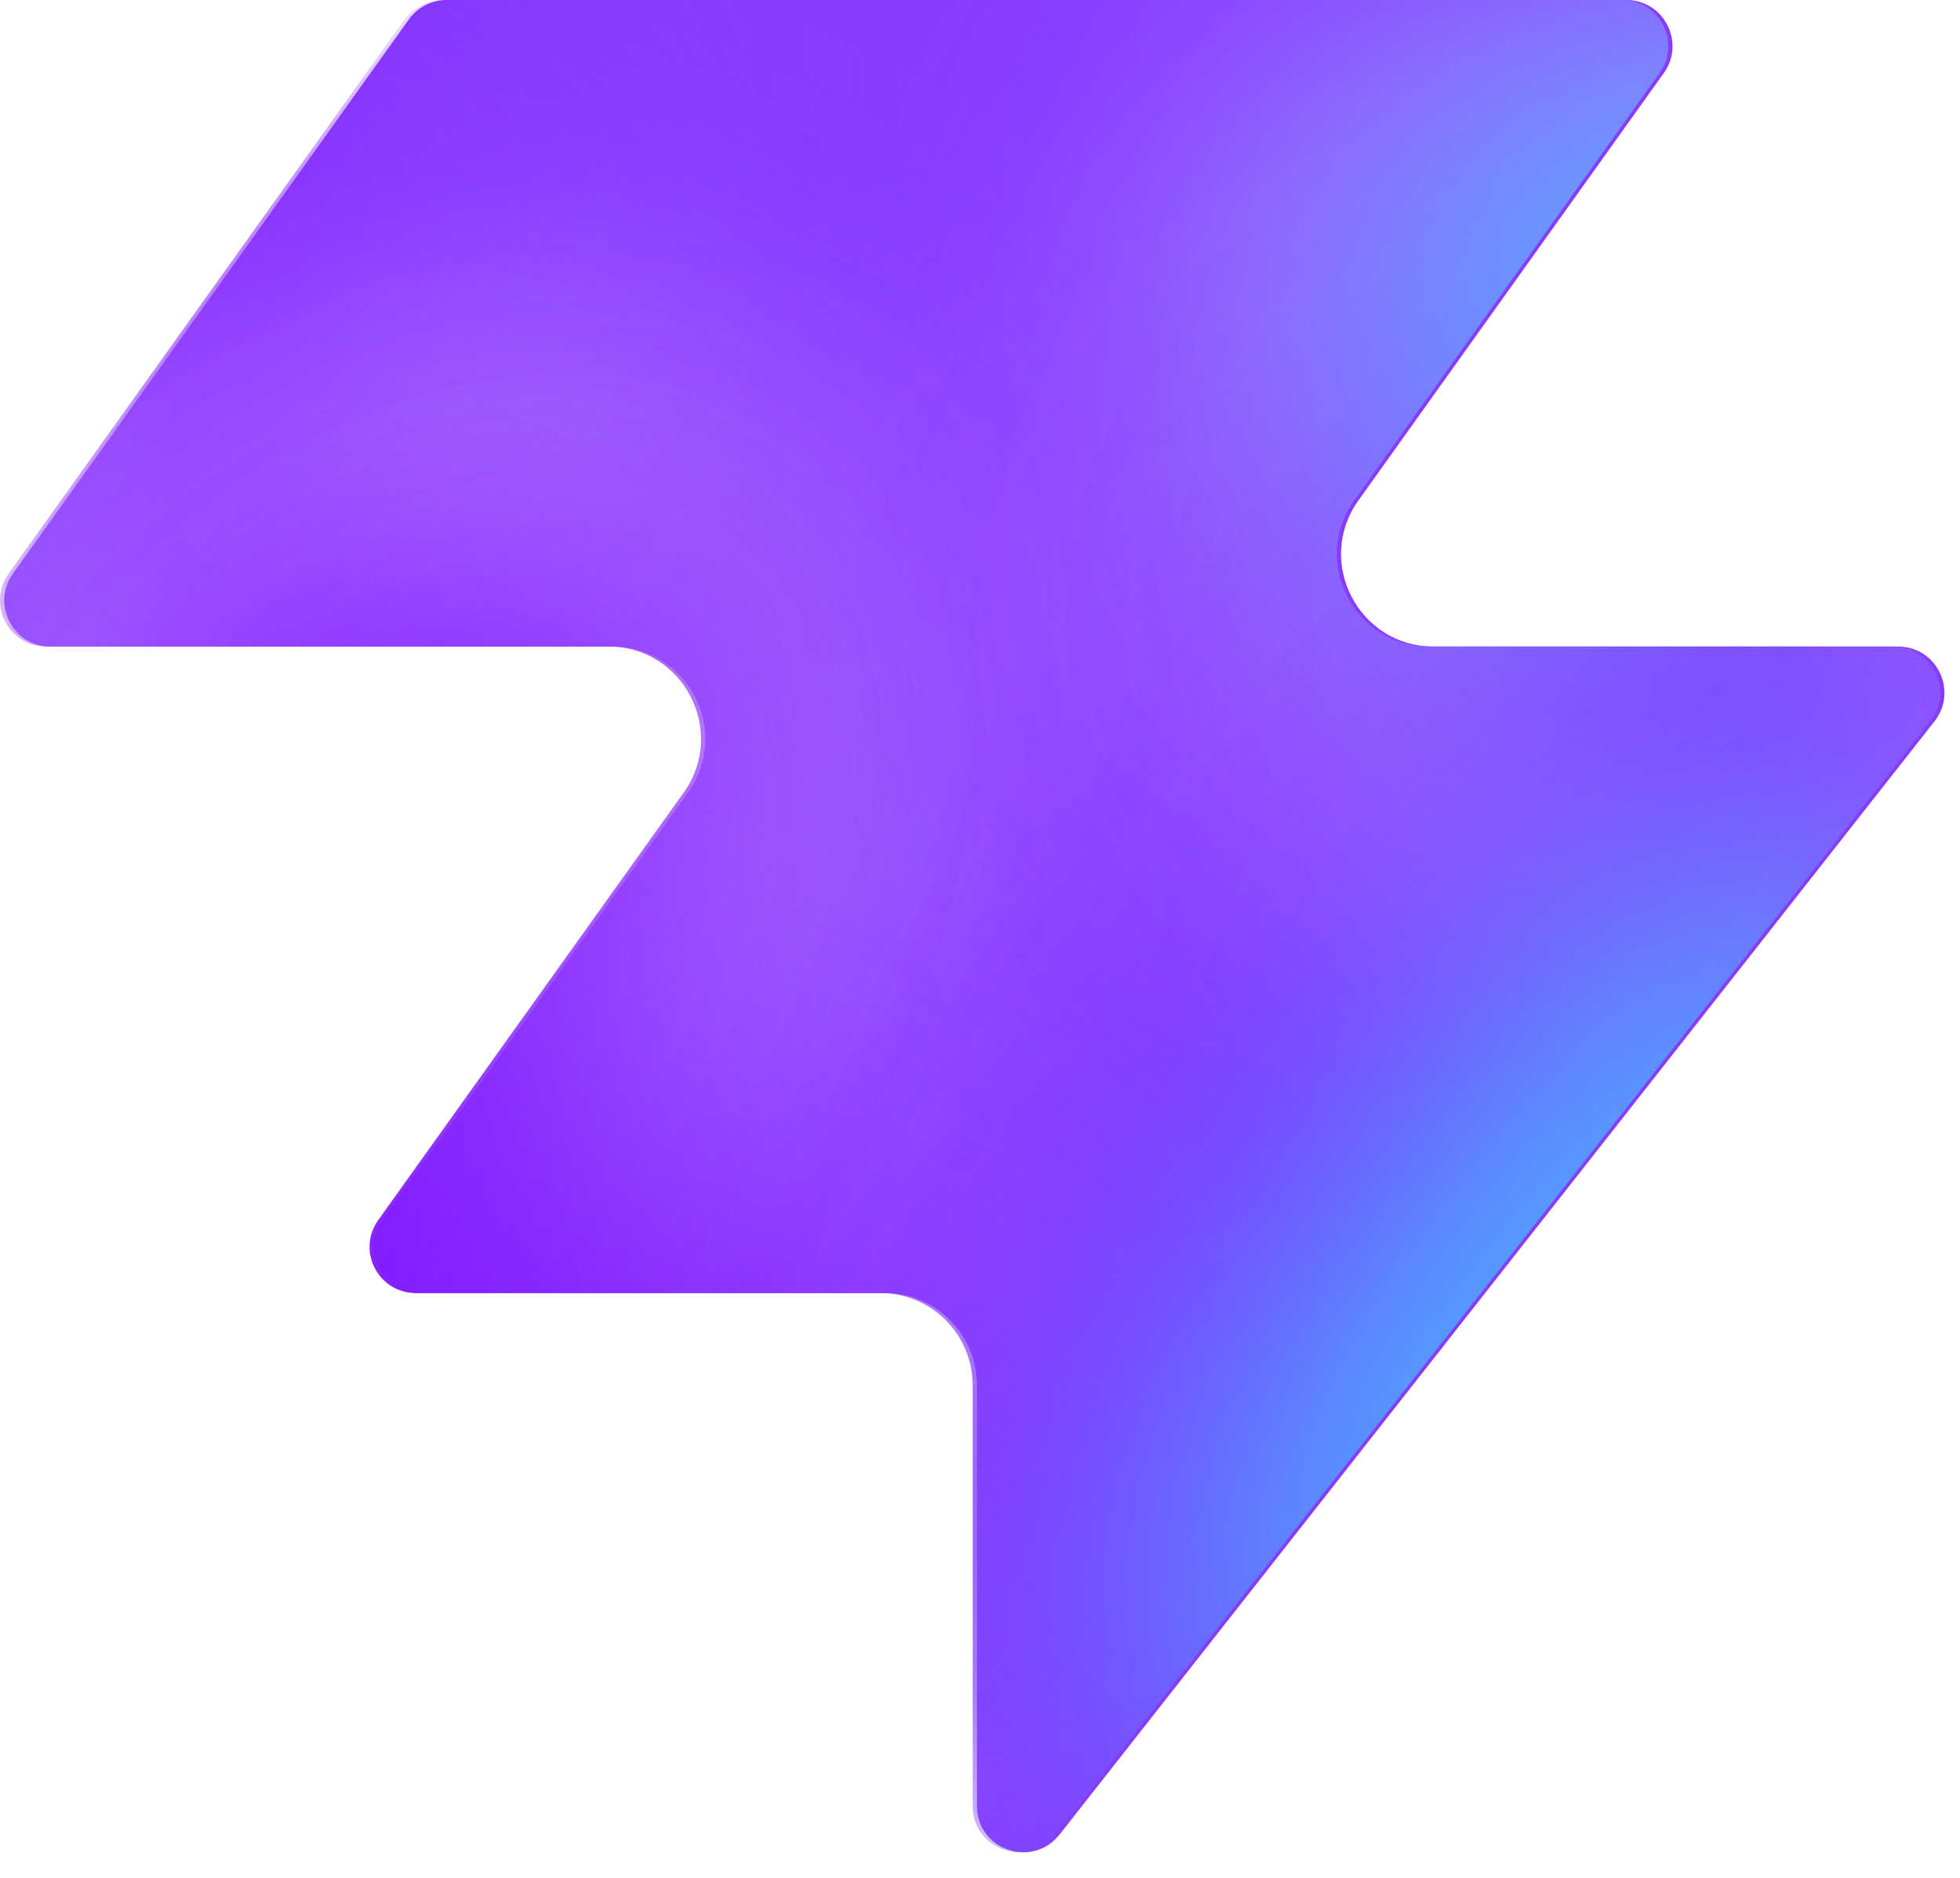
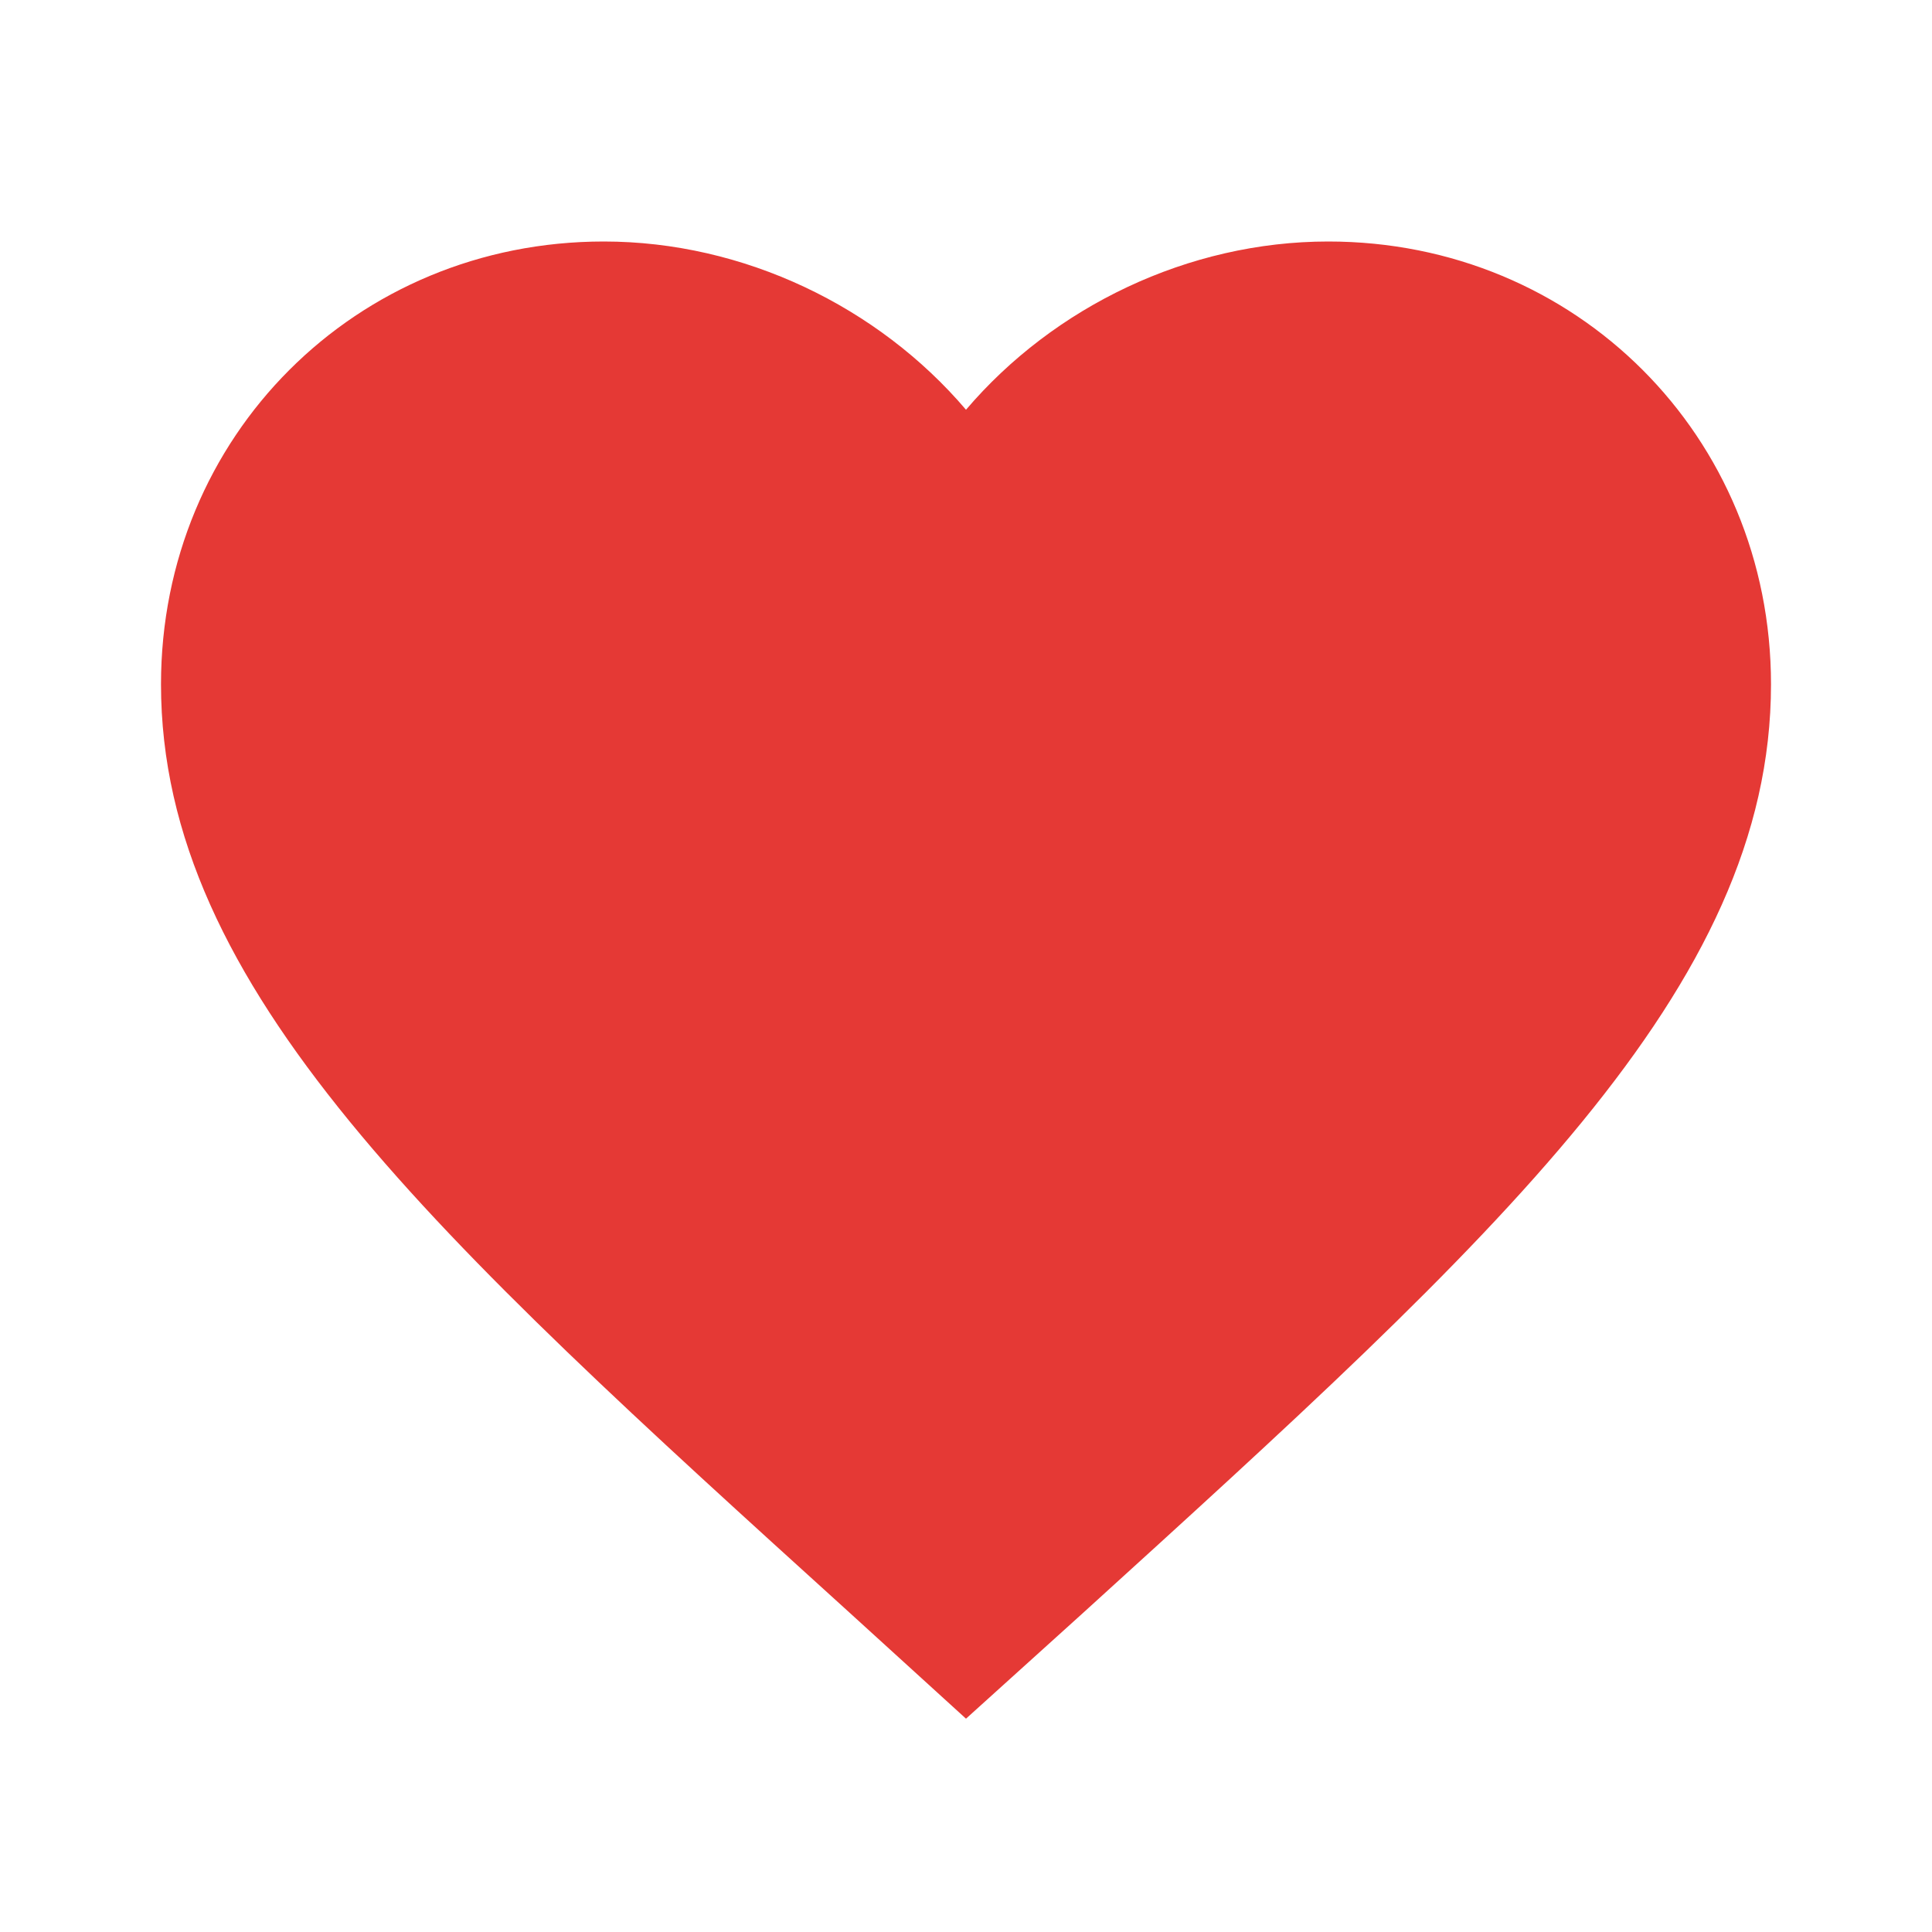
- <svg xmlns="http://www.w3.org/2000/svg" width="48" height="46" fill="none" viewBox="0 0 48 46">
-   <path fill="#863bff" d="M25.946 44.938c-.664.845-2.021.375-2.021-.698V33.937a2.26 2.26 0 0 0-2.262-2.262H10.287c-.92 0-1.456-1.04-.92-1.788l7.48-10.471c1.07-1.497 0-3.578-1.842-3.578H1.237c-.92 0-1.456-1.04-.92-1.788L10.013.474c.214-.297.556-.474.92-.474h28.894c.92 0 1.456 1.04.92 1.788l-7.48 10.471c-1.07 1.498 0 3.579 1.842 3.579h11.377c.943 0 1.473 1.088.89 1.83L25.947 44.94z" style="fill:#863bff;fill:color(display-p3 .525 .23 1);fill-opacity:1" />
-   <mask id="a" width="48" height="46" x="0" y="0" maskUnits="userSpaceOnUse" style="mask-type:alpha">
-     <path fill="#000" d="M25.842 44.938c-.664.844-2.021.375-2.021-.698V33.937a2.26 2.26 0 0 0-2.262-2.262H10.183c-.92 0-1.456-1.04-.92-1.788l7.48-10.471c1.07-1.498 0-3.579-1.842-3.579H1.133c-.92 0-1.456-1.04-.92-1.787L9.91.473c.214-.297.556-.474.92-.474h28.894c.92 0 1.456 1.04.92 1.788l-7.48 10.471c-1.07 1.498 0 3.578 1.842 3.578h11.377c.943 0 1.473 1.088.89 1.832L25.843 44.94z" style="fill:#000;fill-opacity:1" />
-   </mask>
-   <g mask="url(#a)">
-     <g filter="url(#b)">
-       <ellipse cx="5.508" cy="14.704" fill="#ede6ff" rx="5.508" ry="14.704" style="fill:#ede6ff;fill:color(display-p3 .927 .903 1);fill-opacity:1" transform="matrix(.00324 1 1 -.00324 -4.47 31.516)" />
-     </g>
-     <g filter="url(#c)">
-       <ellipse cx="10.399" cy="29.851" fill="#ede6ff" rx="10.399" ry="29.851" style="fill:#ede6ff;fill:color(display-p3 .927 .903 1);fill-opacity:1" transform="matrix(.00324 1 1 -.00324 -39.328 7.883)" />
-     </g>
-     <g filter="url(#d)">
-       <ellipse cx="5.508" cy="30.487" fill="#7e14ff" rx="5.508" ry="30.487" style="fill:#7e14ff;fill:color(display-p3 .492 .077 1);fill-opacity:1" transform="rotate(89.814 -25.913 -14.639)scale(1 -1)" />
-     </g>
-     <g filter="url(#e)">
-       <ellipse cx="5.508" cy="30.599" fill="#7e14ff" rx="5.508" ry="30.599" style="fill:#7e14ff;fill:color(display-p3 .492 .077 1);fill-opacity:1" transform="rotate(89.814 -32.644 -3.334)scale(1 -1)" />
-     </g>
-     <g filter="url(#f)">
-       <ellipse cx="5.508" cy="30.599" fill="#7e14ff" rx="5.508" ry="30.599" style="fill:#7e14ff;fill:color(display-p3 .492 .077 1);fill-opacity:1" transform="matrix(.00324 1 1 -.00324 -34.34 30.47)" />
-     </g>
-     <g filter="url(#g)">
-       <ellipse cx="14.072" cy="22.078" fill="#ede6ff" rx="14.072" ry="22.078" style="fill:#ede6ff;fill:color(display-p3 .927 .903 1);fill-opacity:1" transform="rotate(93.35 24.506 48.493)scale(-1 1)" />
-     </g>
-     <g filter="url(#h)">
-       <ellipse cx="3.47" cy="21.501" fill="#7e14ff" rx="3.47" ry="21.501" style="fill:#7e14ff;fill:color(display-p3 .492 .077 1);fill-opacity:1" transform="rotate(89.009 28.708 47.59)scale(-1 1)" />
-     </g>
-     <g filter="url(#i)">
-       <ellipse cx="3.47" cy="21.501" fill="#7e14ff" rx="3.47" ry="21.501" style="fill:#7e14ff;fill:color(display-p3 .492 .077 1);fill-opacity:1" transform="rotate(89.009 28.708 47.59)scale(-1 1)" />
-     </g>
-     <g filter="url(#j)">
-       <ellipse cx=".387" cy="8.972" fill="#7e14ff" rx="4.407" ry="29.108" style="fill:#7e14ff;fill:color(display-p3 .492 .077 1);fill-opacity:1" transform="rotate(39.51 .387 8.972)" />
-     </g>
-     <g filter="url(#k)">
-       <ellipse cx="47.523" cy="-6.092" fill="#7e14ff" rx="4.407" ry="29.108" style="fill:#7e14ff;fill:color(display-p3 .492 .077 1);fill-opacity:1" transform="rotate(37.892 47.523 -6.092)" />
-     </g>
-     <g filter="url(#l)">
-       <ellipse cx="41.412" cy="6.333" fill="#47bfff" rx="5.971" ry="9.665" style="fill:#47bfff;fill:color(display-p3 .28 .748 1);fill-opacity:1" transform="rotate(37.892 41.412 6.333)" />
-     </g>
-     <g filter="url(#m)">
-       <ellipse cx="-1.879" cy="38.332" fill="#7e14ff" rx="4.407" ry="29.108" style="fill:#7e14ff;fill:color(display-p3 .492 .077 1);fill-opacity:1" transform="rotate(37.892 -1.88 38.332)" />
-     </g>
-     <g filter="url(#n)">
-       <ellipse cx="-1.879" cy="38.332" fill="#7e14ff" rx="4.407" ry="29.108" style="fill:#7e14ff;fill:color(display-p3 .492 .077 1);fill-opacity:1" transform="rotate(37.892 -1.88 38.332)" />
-     </g>
-     <g filter="url(#o)">
-       <ellipse cx="35.651" cy="29.907" fill="#7e14ff" rx="4.407" ry="29.108" style="fill:#7e14ff;fill:color(display-p3 .492 .077 1);fill-opacity:1" transform="rotate(37.892 35.651 29.907)" />
-     </g>
-     <g filter="url(#p)">
-       <ellipse cx="38.418" cy="32.4" fill="#47bfff" rx="5.971" ry="15.297" style="fill:#47bfff;fill:color(display-p3 .28 .748 1);fill-opacity:1" transform="rotate(37.892 38.418 32.4)" />
-     </g>
-   </g>
-   <defs>
-     <filter id="b" width="60.045" height="41.654" x="-19.77" y="16.149" color-interpolation-filters="sRGB" filterUnits="userSpaceOnUse">
-       <feFlood flood-opacity="0" result="BackgroundImageFix" />
-       <feBlend in="SourceGraphic" in2="BackgroundImageFix" result="shape" />
-       <feGaussianBlur result="effect1_foregroundBlur_2002_17158" stdDeviation="7.659" />
-     </filter>
-     <filter id="c" width="90.34" height="51.437" x="-54.613" y="-7.533" color-interpolation-filters="sRGB" filterUnits="userSpaceOnUse">
-       <feFlood flood-opacity="0" result="BackgroundImageFix" />
-       <feBlend in="SourceGraphic" in2="BackgroundImageFix" result="shape" />
-       <feGaussianBlur result="effect1_foregroundBlur_2002_17158" stdDeviation="7.659" />
-     </filter>
-     <filter id="d" width="79.355" height="29.4" x="-49.64" y="2.03" color-interpolation-filters="sRGB" filterUnits="userSpaceOnUse">
-       <feFlood flood-opacity="0" result="BackgroundImageFix" />
-       <feBlend in="SourceGraphic" in2="BackgroundImageFix" result="shape" />
-       <feGaussianBlur result="effect1_foregroundBlur_2002_17158" stdDeviation="4.596" />
-     </filter>
-     <filter id="e" width="79.579" height="29.4" x="-45.045" y="20.029" color-interpolation-filters="sRGB" filterUnits="userSpaceOnUse">
-       <feFlood flood-opacity="0" result="BackgroundImageFix" />
-       <feBlend in="SourceGraphic" in2="BackgroundImageFix" result="shape" />
-       <feGaussianBlur result="effect1_foregroundBlur_2002_17158" stdDeviation="4.596" />
-     </filter>
-     <filter id="f" width="79.579" height="29.4" x="-43.513" y="21.178" color-interpolation-filters="sRGB" filterUnits="userSpaceOnUse">
-       <feFlood flood-opacity="0" result="BackgroundImageFix" />
-       <feBlend in="SourceGraphic" in2="BackgroundImageFix" result="shape" />
-       <feGaussianBlur result="effect1_foregroundBlur_2002_17158" stdDeviation="4.596" />
-     </filter>
-     <filter id="g" width="74.749" height="58.852" x="15.756" y="-17.901" color-interpolation-filters="sRGB" filterUnits="userSpaceOnUse">
-       <feFlood flood-opacity="0" result="BackgroundImageFix" />
-       <feBlend in="SourceGraphic" in2="BackgroundImageFix" result="shape" />
-       <feGaussianBlur result="effect1_foregroundBlur_2002_17158" stdDeviation="7.659" />
-     </filter>
-     <filter id="h" width="61.377" height="25.362" x="23.548" y="2.284" color-interpolation-filters="sRGB" filterUnits="userSpaceOnUse">
-       <feFlood flood-opacity="0" result="BackgroundImageFix" />
-       <feBlend in="SourceGraphic" in2="BackgroundImageFix" result="shape" />
-       <feGaussianBlur result="effect1_foregroundBlur_2002_17158" stdDeviation="4.596" />
-     </filter>
-     <filter id="i" width="61.377" height="25.362" x="23.548" y="2.284" color-interpolation-filters="sRGB" filterUnits="userSpaceOnUse">
-       <feFlood flood-opacity="0" result="BackgroundImageFix" />
-       <feBlend in="SourceGraphic" in2="BackgroundImageFix" result="shape" />
-       <feGaussianBlur result="effect1_foregroundBlur_2002_17158" stdDeviation="4.596" />
-     </filter>
-     <filter id="j" width="56.045" height="63.649" x="-27.636" y="-22.853" color-interpolation-filters="sRGB" filterUnits="userSpaceOnUse">
-       <feFlood flood-opacity="0" result="BackgroundImageFix" />
-       <feBlend in="SourceGraphic" in2="BackgroundImageFix" result="shape" />
-       <feGaussianBlur result="effect1_foregroundBlur_2002_17158" stdDeviation="4.596" />
-     </filter>
-     <filter id="k" width="54.814" height="64.646" x="20.116" y="-38.415" color-interpolation-filters="sRGB" filterUnits="userSpaceOnUse">
-       <feFlood flood-opacity="0" result="BackgroundImageFix" />
-       <feBlend in="SourceGraphic" in2="BackgroundImageFix" result="shape" />
-       <feGaussianBlur result="effect1_foregroundBlur_2002_17158" stdDeviation="4.596" />
-     </filter>
-     <filter id="l" width="33.541" height="35.313" x="24.641" y="-11.323" color-interpolation-filters="sRGB" filterUnits="userSpaceOnUse">
-       <feFlood flood-opacity="0" result="BackgroundImageFix" />
-       <feBlend in="SourceGraphic" in2="BackgroundImageFix" result="shape" />
-       <feGaussianBlur result="effect1_foregroundBlur_2002_17158" stdDeviation="4.596" />
-     </filter>
-     <filter id="m" width="54.814" height="64.646" x="-29.286" y="6.009" color-interpolation-filters="sRGB" filterUnits="userSpaceOnUse">
-       <feFlood flood-opacity="0" result="BackgroundImageFix" />
-       <feBlend in="SourceGraphic" in2="BackgroundImageFix" result="shape" />
-       <feGaussianBlur result="effect1_foregroundBlur_2002_17158" stdDeviation="4.596" />
-     </filter>
-     <filter id="n" width="54.814" height="64.646" x="-29.286" y="6.009" color-interpolation-filters="sRGB" filterUnits="userSpaceOnUse">
-       <feFlood flood-opacity="0" result="BackgroundImageFix" />
-       <feBlend in="SourceGraphic" in2="BackgroundImageFix" result="shape" />
-       <feGaussianBlur result="effect1_foregroundBlur_2002_17158" stdDeviation="4.596" />
-     </filter>
-     <filter id="o" width="54.814" height="64.646" x="8.244" y="-2.416" color-interpolation-filters="sRGB" filterUnits="userSpaceOnUse">
-       <feFlood flood-opacity="0" result="BackgroundImageFix" />
-       <feBlend in="SourceGraphic" in2="BackgroundImageFix" result="shape" />
-       <feGaussianBlur result="effect1_foregroundBlur_2002_17158" stdDeviation="4.596" />
-     </filter>
-     <filter id="p" width="39.409" height="43.623" x="18.713" y="10.588" color-interpolation-filters="sRGB" filterUnits="userSpaceOnUse">
-       <feFlood flood-opacity="0" result="BackgroundImageFix" />
-       <feBlend in="SourceGraphic" in2="BackgroundImageFix" result="shape" />
-       <feGaussianBlur result="effect1_foregroundBlur_2002_17158" stdDeviation="4.596" />
-     </filter>
-   </defs>
+ <svg xmlns="http://www.w3.org/2000/svg" width="48" height="48" viewBox="0 0 24 24" fill="#e53935">
+   <path d="M12 21.35l-1.45-1.32C5.4 15.36 2 12.28 2 8.5 2 5.42 4.42 3 7.5 3c1.74 0 3.41.81 4.5 2.09C13.09 3.81 14.76 3 16.5 3 19.58 3 22 5.42 22 8.5c0 3.78-3.4 6.86-8.55 11.54L12 21.35z" />
</svg>
